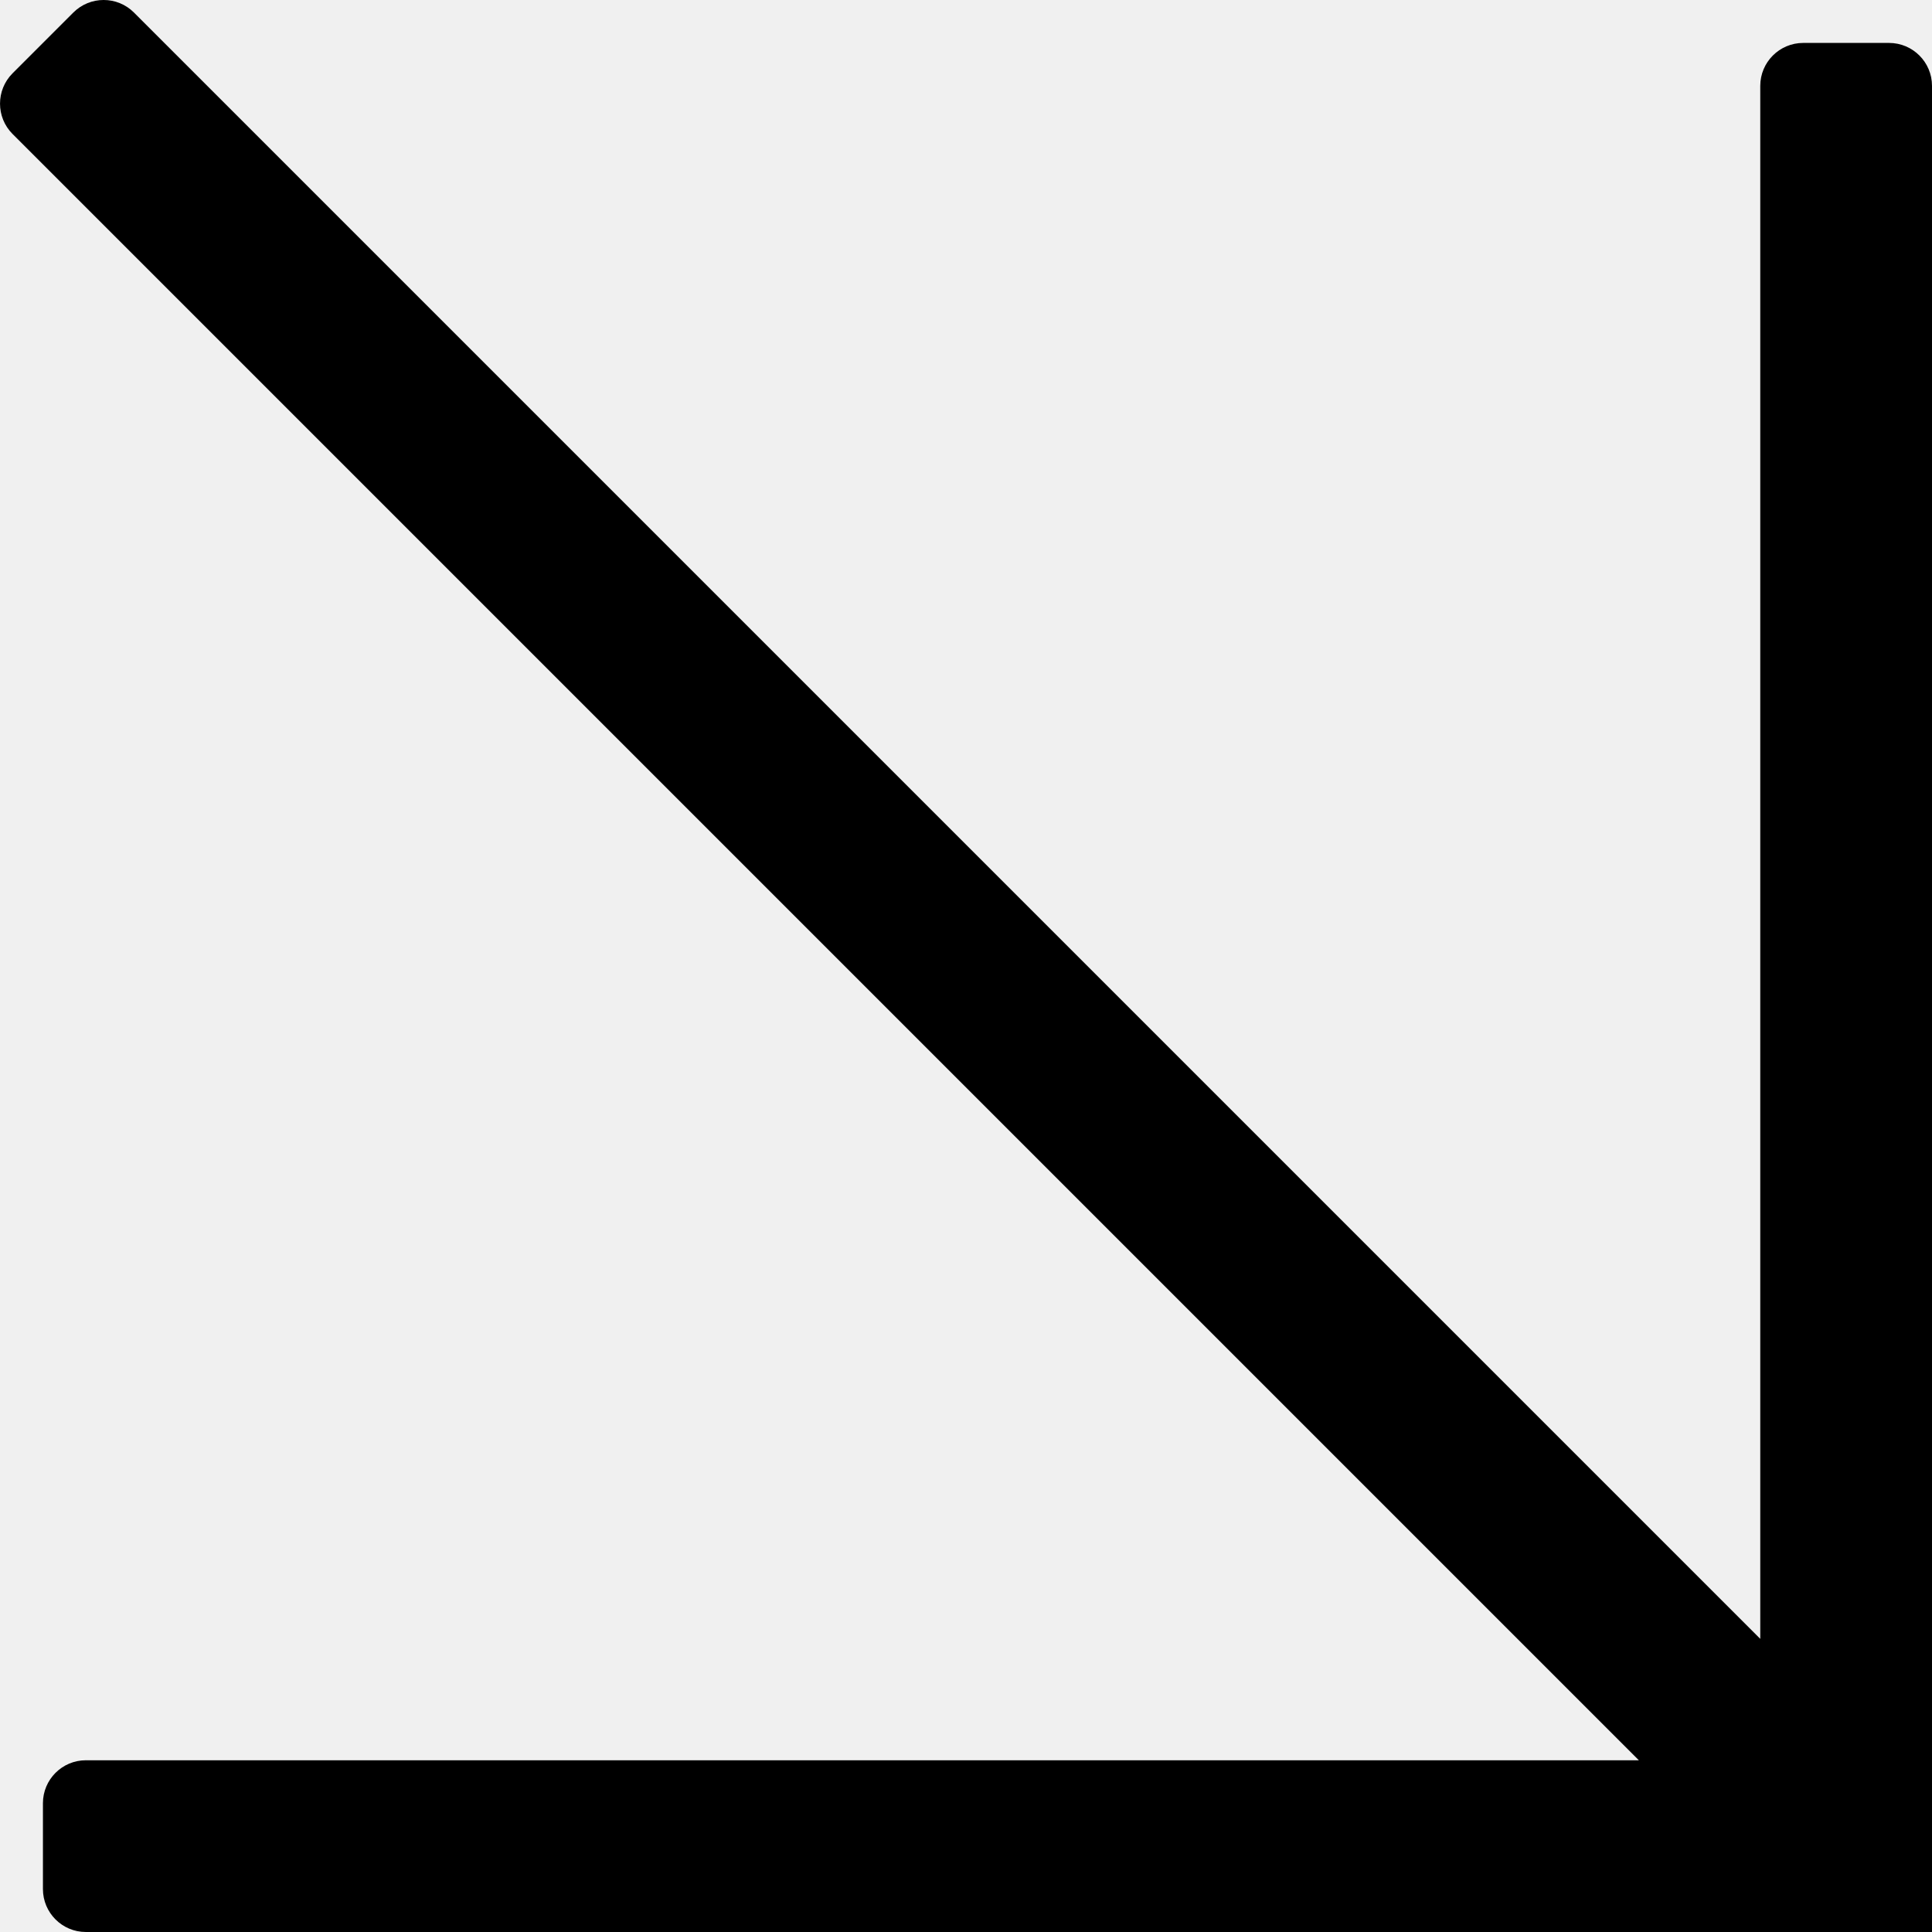
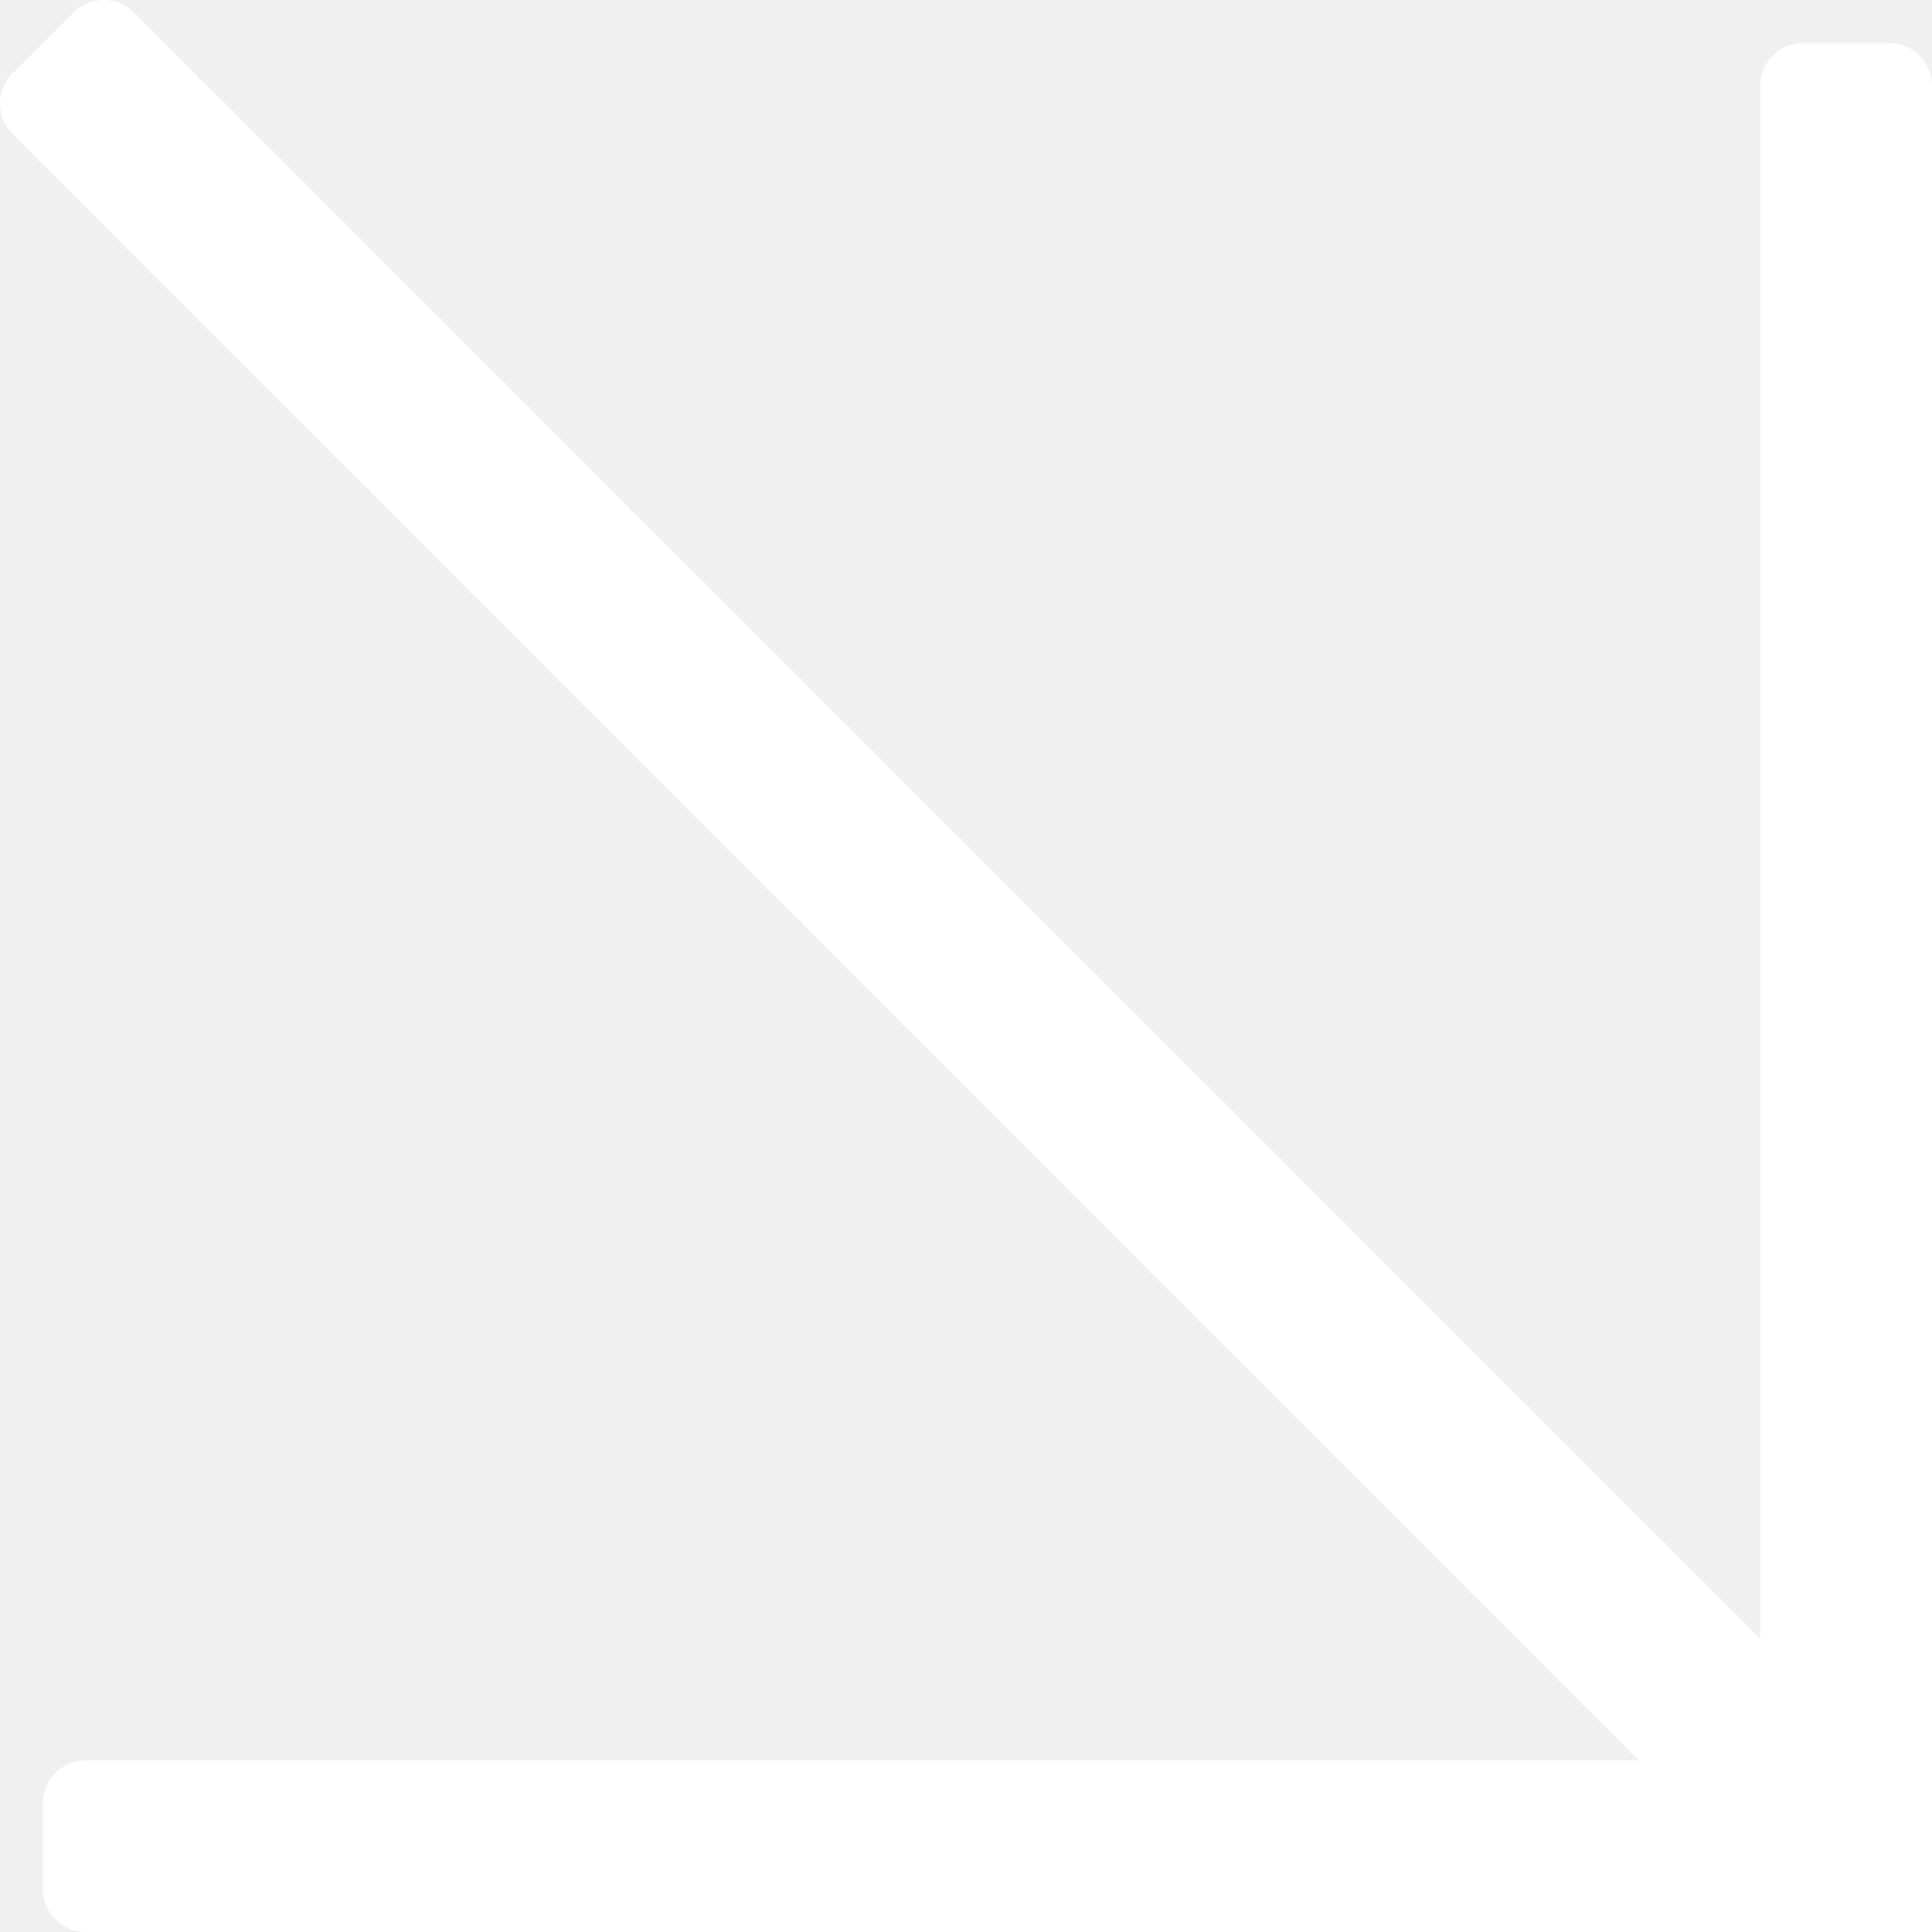
<svg xmlns="http://www.w3.org/2000/svg" viewBox="0 0 45 45" fill="none">
-   <path fill-rule="evenodd" clip-rule="evenodd" d="M1.707 0.293C2.098 -0.098 2.731 -0.098 3.121 0.293L41 38.172V2C41 1.448 41.448 1 42 1H44C44.552 1 45 1.448 45 2V45H2C1.448 45 1 44.552 1 44V42C1 41.448 1.448 41 2 41H38.172L0.293 3.121C-0.097 2.731 -0.097 2.098 0.293 1.707L1.707 0.293Z" fill="black" />
+   <path fill-rule="evenodd" clip-rule="evenodd" d="M1.707 0.293C2.098 -0.098 2.731 -0.098 3.121 0.293L41 38.172V2C41 1.448 41.448 1 42 1H44C44.552 1 45 1.448 45 2V45H2C1.448 45 1 44.552 1 44V42C1 41.448 1.448 41 2 41H38.172L0.293 3.121C-0.097 2.731 -0.097 2.098 0.293 1.707L1.707 0.293Z" fill="white" />
</svg>
